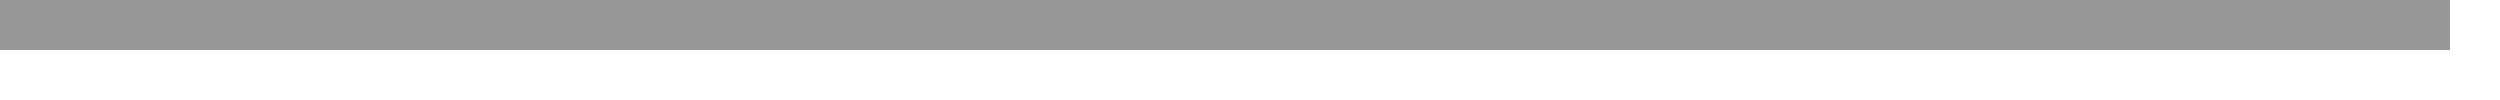
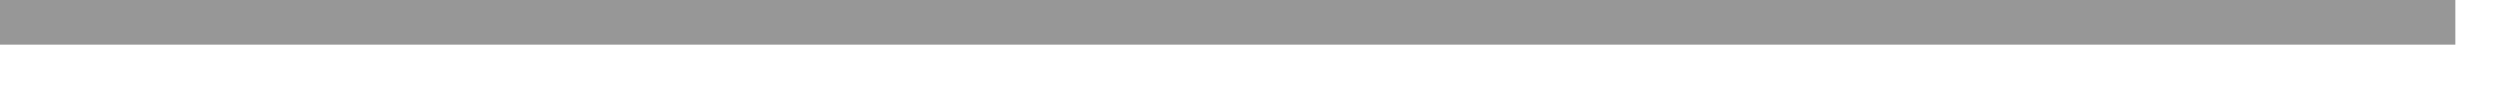
- <svg xmlns="http://www.w3.org/2000/svg" version="1.1" width="50px" height="2px">
-   <g transform="matrix(1 0 0 1 -3623 -738 )">
-     <path d="M 3623 738.5  L 3672 738.5  " stroke-width="1" stroke="#979797" fill="none" />
+ <svg xmlns="http://www.w3.org/2000/svg" version="1.1" width="56px" height="2px">
+   <g transform="matrix(1 0 0 1 -3377 -738 )">
+     <path d="M 3377 738.5  L 3432 738.5  " stroke-width="1" stroke="#979797" fill="none" />
  </g>
</svg>
